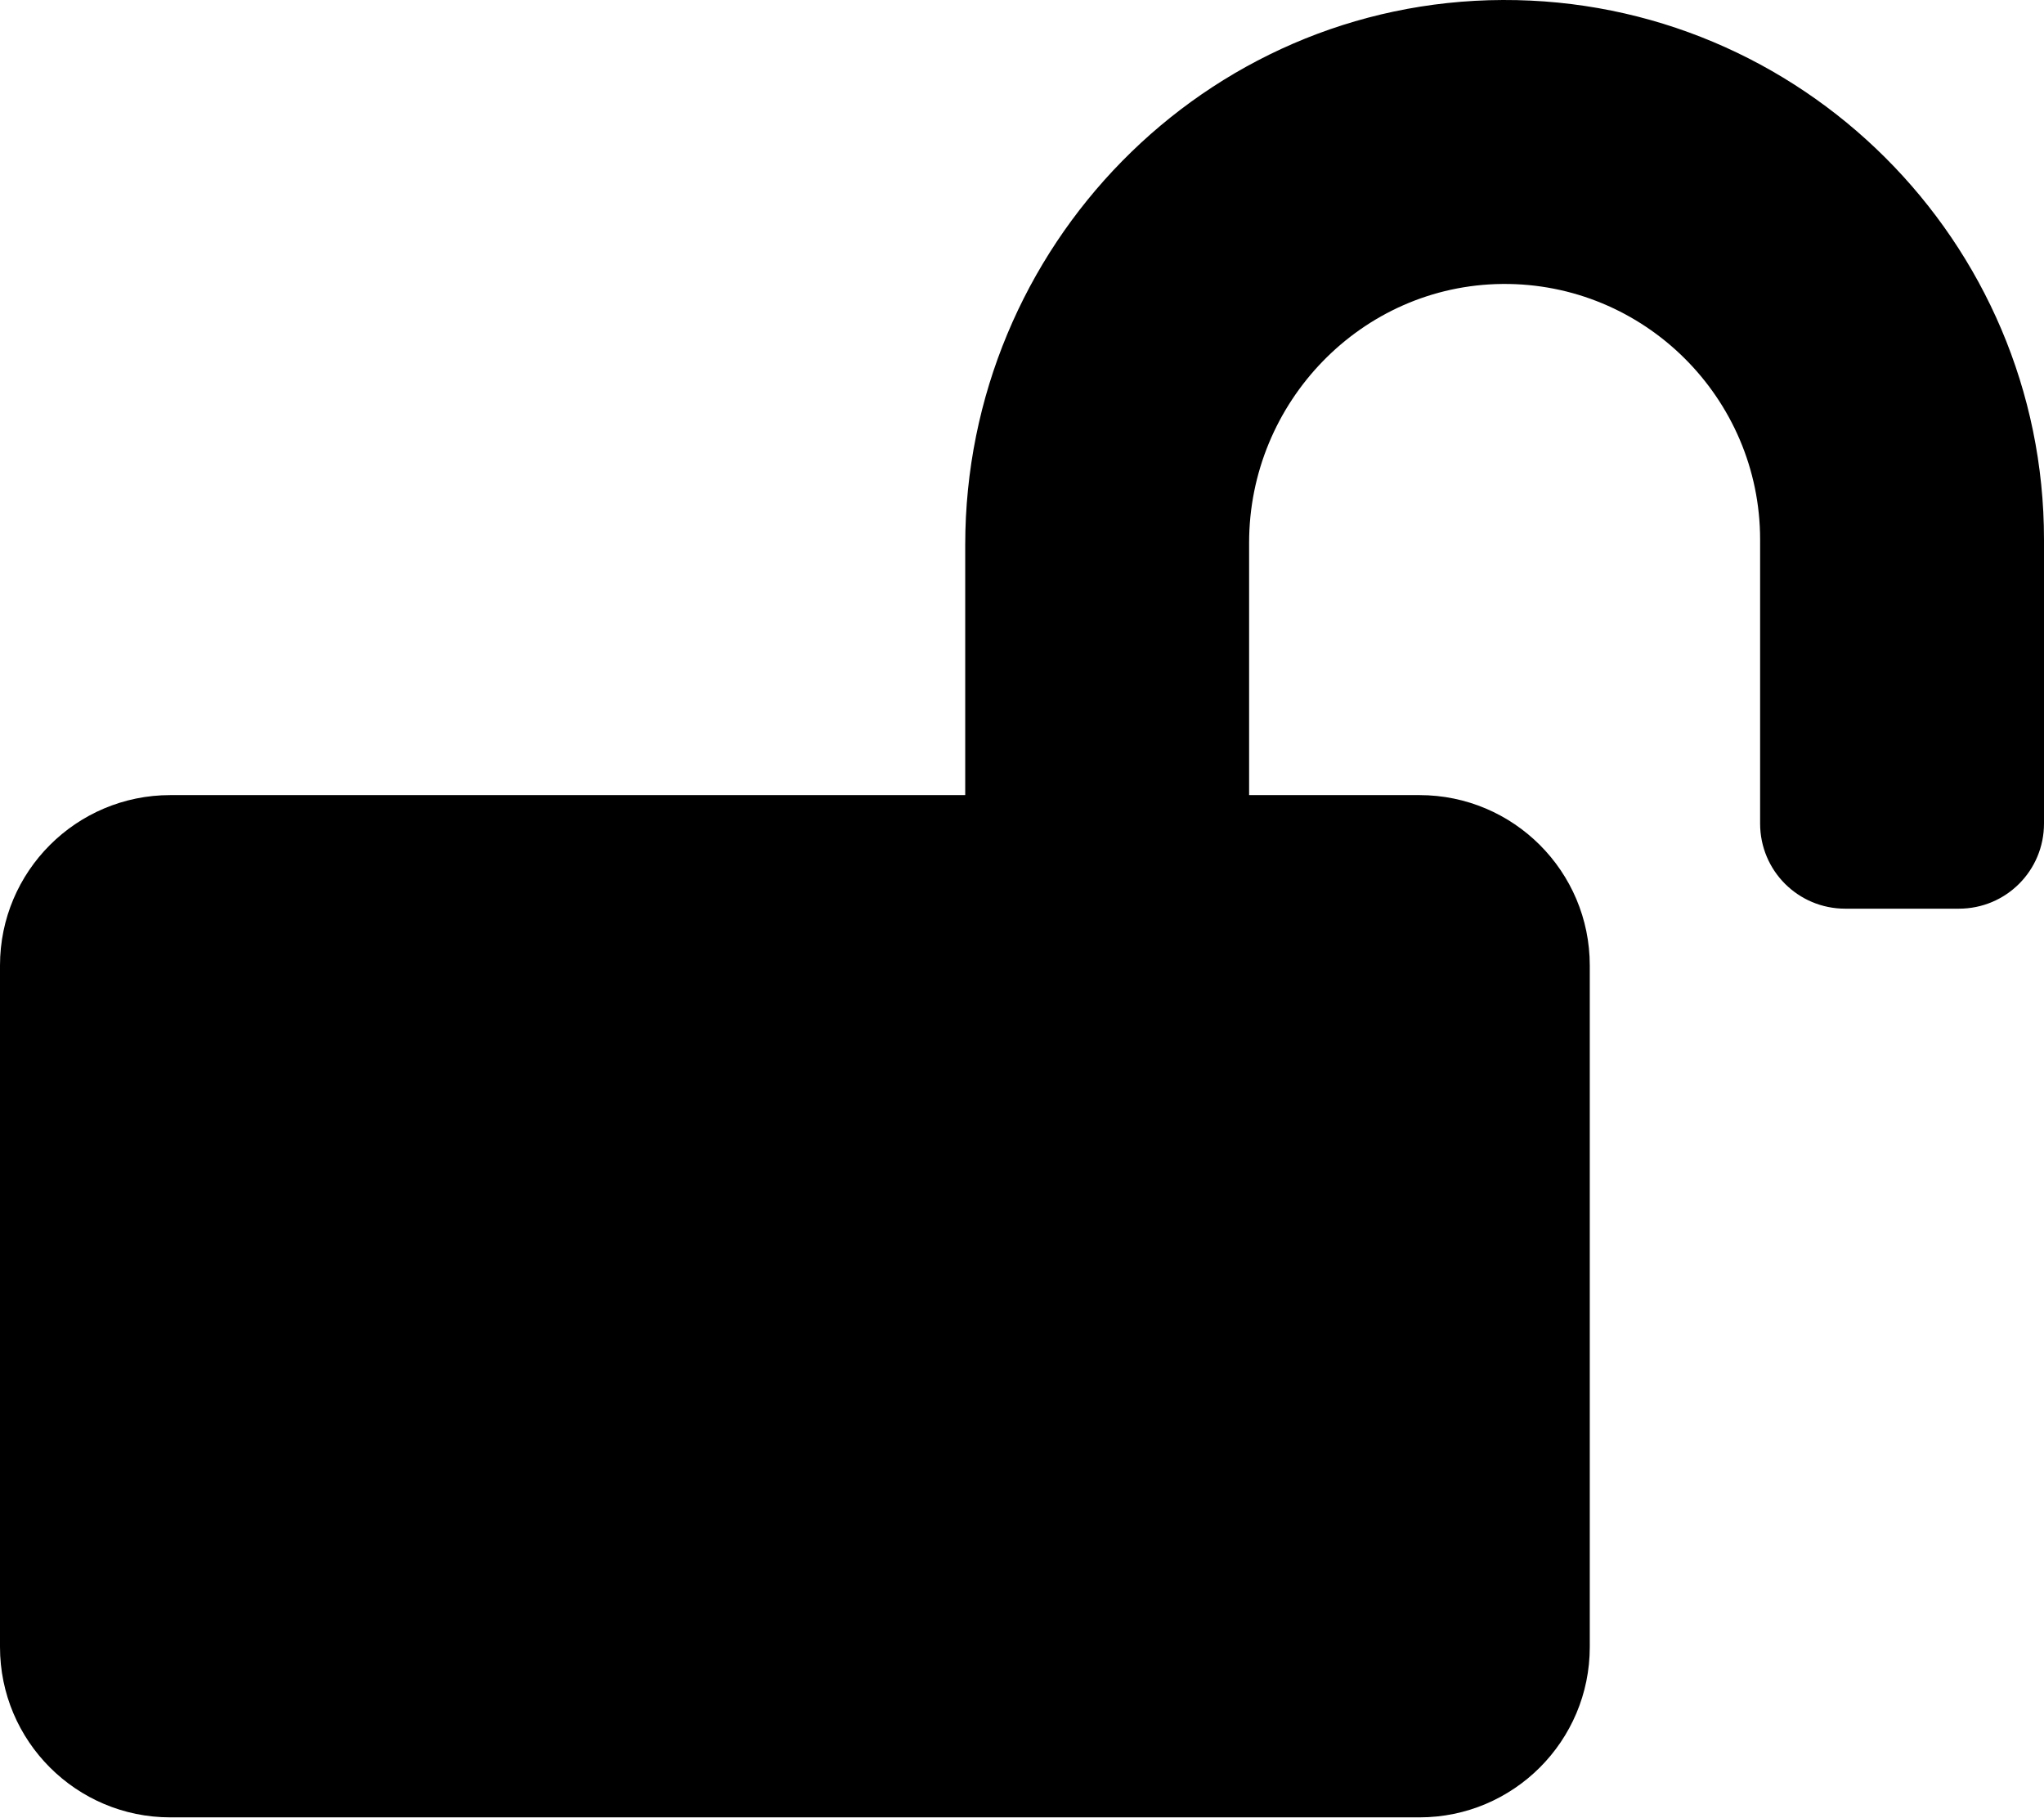
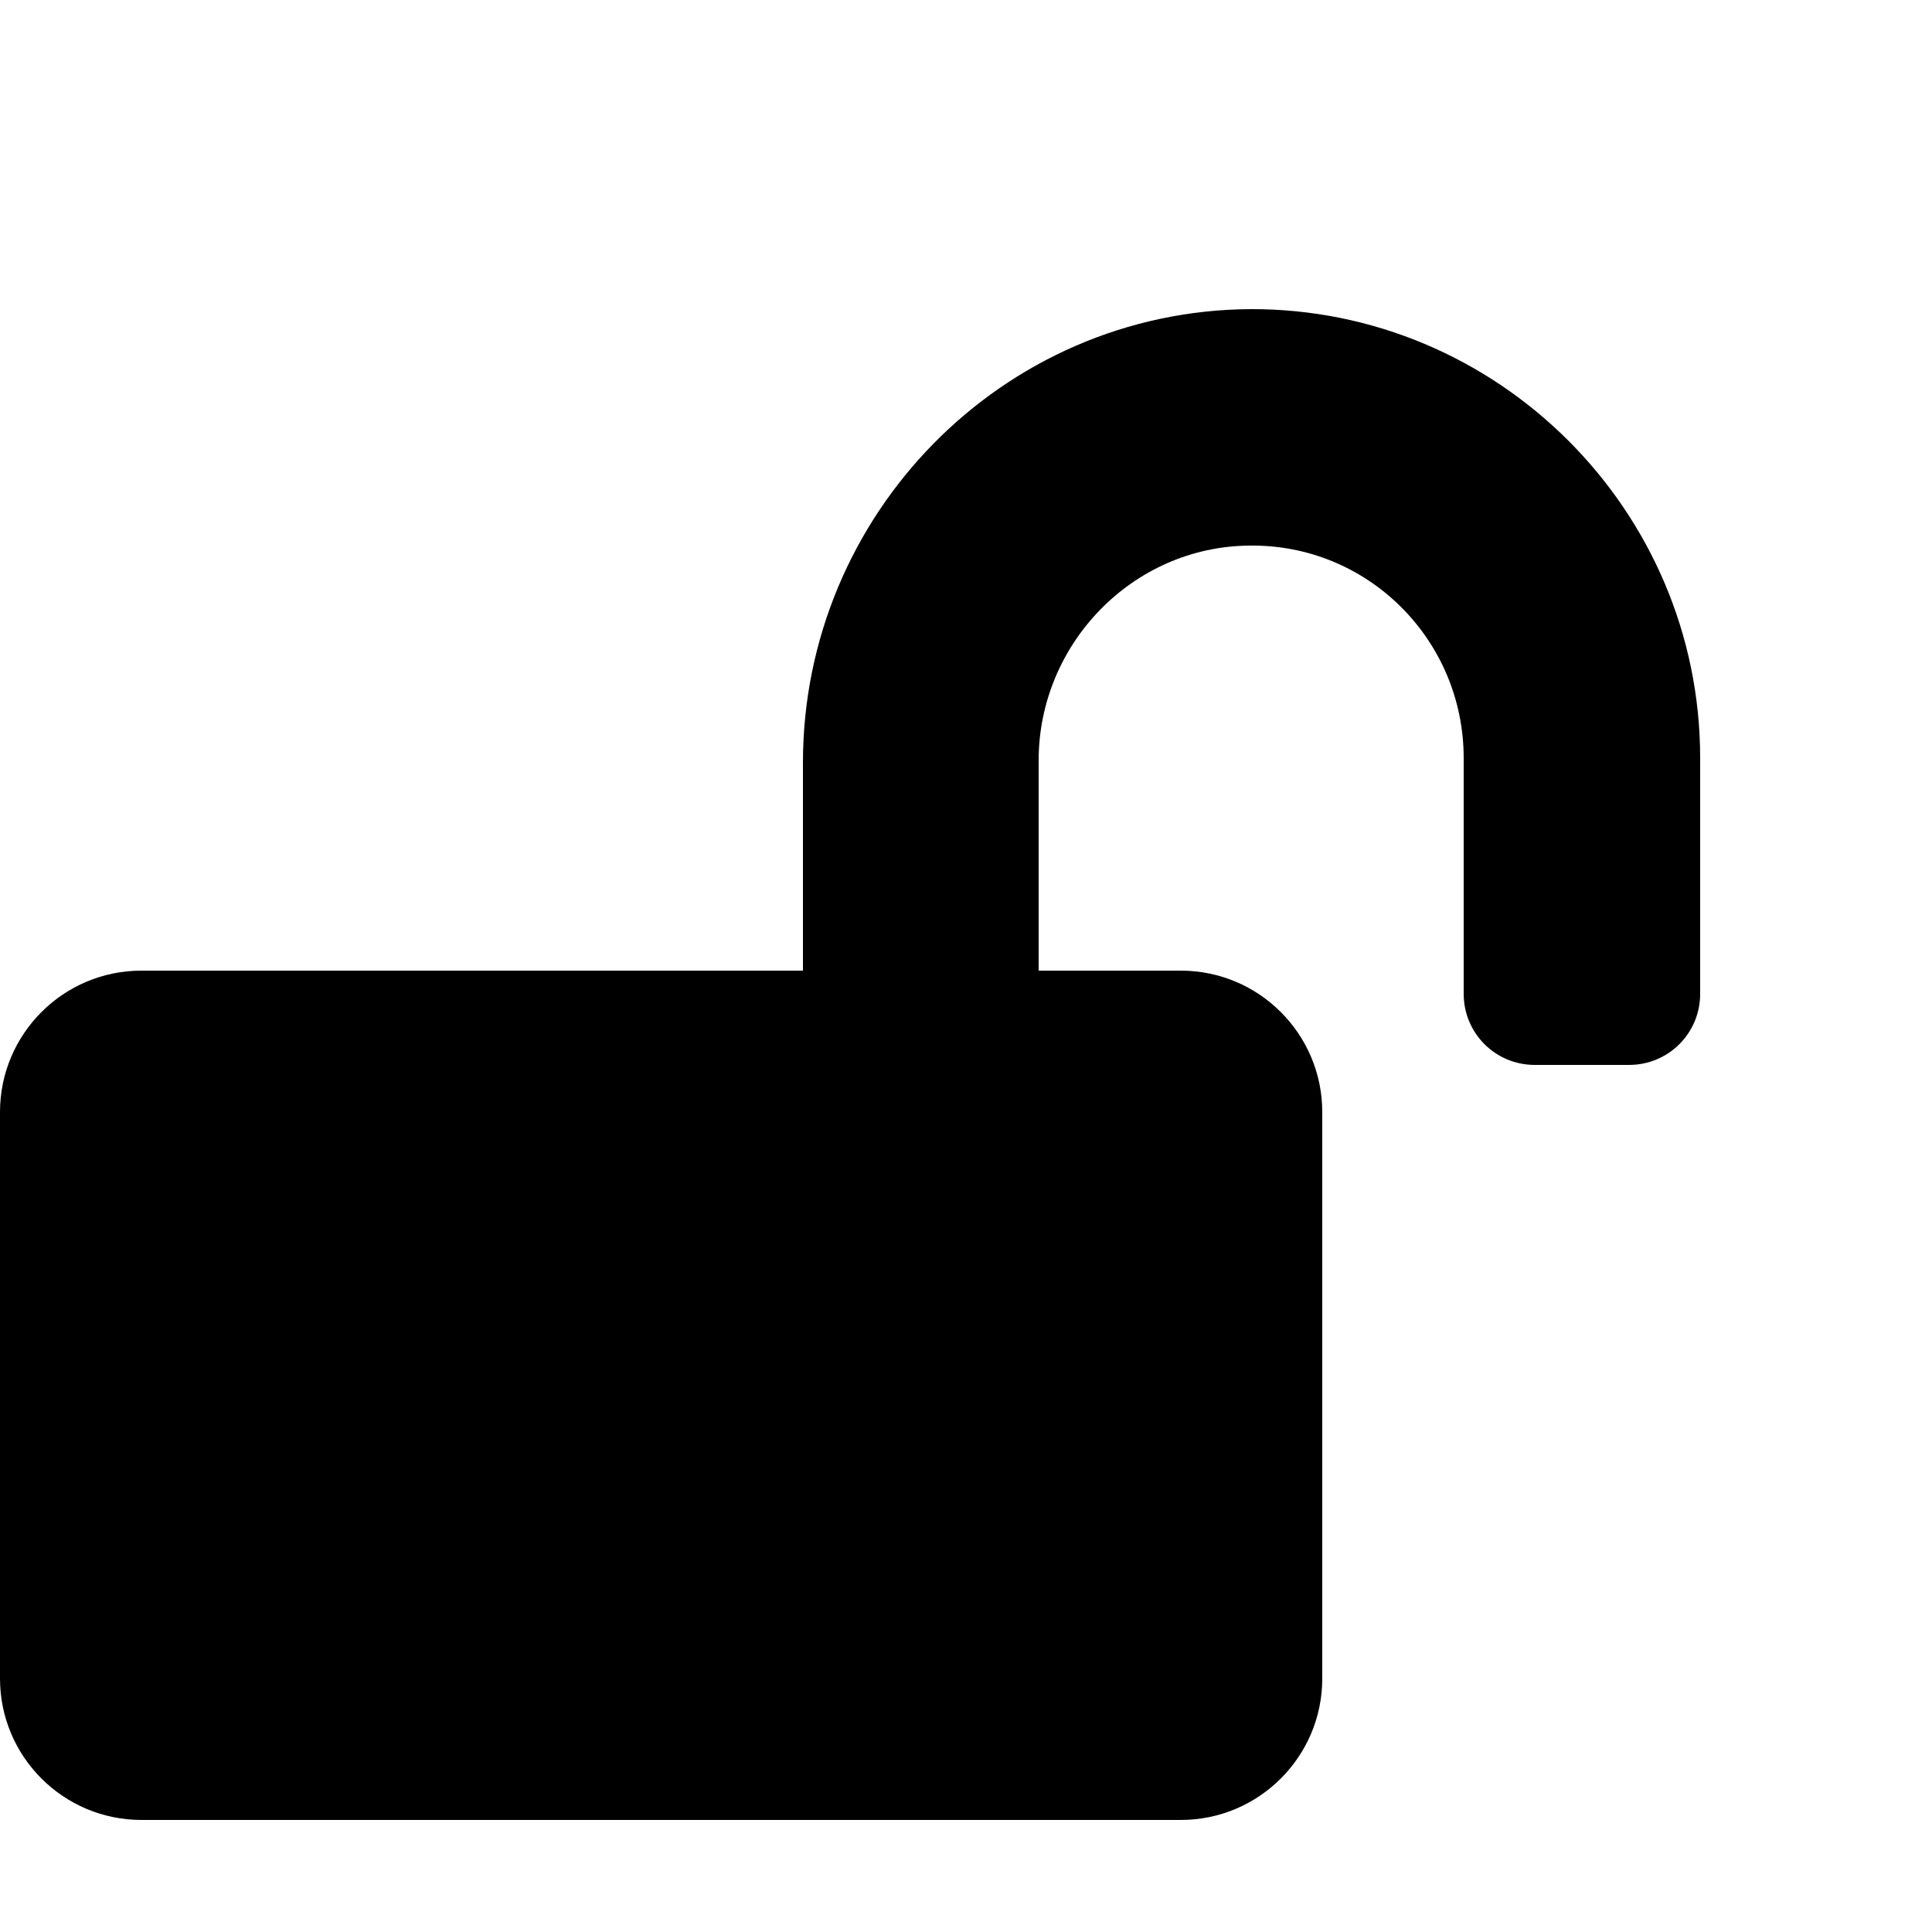
- <svg xmlns="http://www.w3.org/2000/svg" aria-hidden="true" focusable="false" data-prefix="fas" data-icon="lock-open" class="svg-inline--fa fa-lock-open fa-w-18" role="img" viewBox="0 0 576 512">
-   <path fill="currentColor" d="M423.5 0C339.5.3 272 69.5 272 153.5V224H48c-26.5 0-48 21.5-48 48v192c0 26.5 21.5 48 48 48h352c26.5 0 48-21.5 48-48V272c0-26.5-21.5-48-48-48h-48v-71.1c0-39.6 31.7-72.5 71.3-72.9 40-.4 72.7 32.1 72.7 72v80c0 13.3 10.7 24 24 24h32c13.3 0 24-10.7 24-24v-80C576 68 507.5-.3 423.5 0z" />
+ <svg xmlns="http://www.w3.org/2000/svg" version="1.1" width="30" height="30" viewBox="5 3 25 23">
+   <path d="M15.39 11.87C15.39 12.05 15.39 12.94 15.39 14.56C10.26 14.56 7.4 14.56 6.83 14.56C5.82 14.56 5 15.38 5 16.39C5 17.12 5 22.99 5 23.72C5 24.73 5.82 25.55 6.83 25.55C8.18 25.55 18.93 25.55 20.28 25.55C21.29 25.55 22.11 24.73 22.11 23.72C22.11 22.99 22.11 17.12 22.11 16.39C22.11 15.38 21.29 14.56 20.28 14.56C20.16 14.56 19.54 14.56 18.44 14.56C18.44 12.93 18.44 12.02 18.44 11.84C18.44 10.33 19.66 9.07 21.17 9.06C22.7 9.04 23.94 10.28 23.94 11.81C23.94 12.11 23.94 14.56 23.94 14.86C23.94 15.37 24.35 15.78 24.86 15.78C24.98 15.78 25.96 15.78 26.08 15.78C26.59 15.78 27 15.37 27 14.86C27 14.56 27 12.11 27 11.81C27 8.6 24.38 5.99 21.18 6C17.97 6.02 15.39 8.66 15.39 11.87Z" id="b90YTQhGbf" />
</svg>
